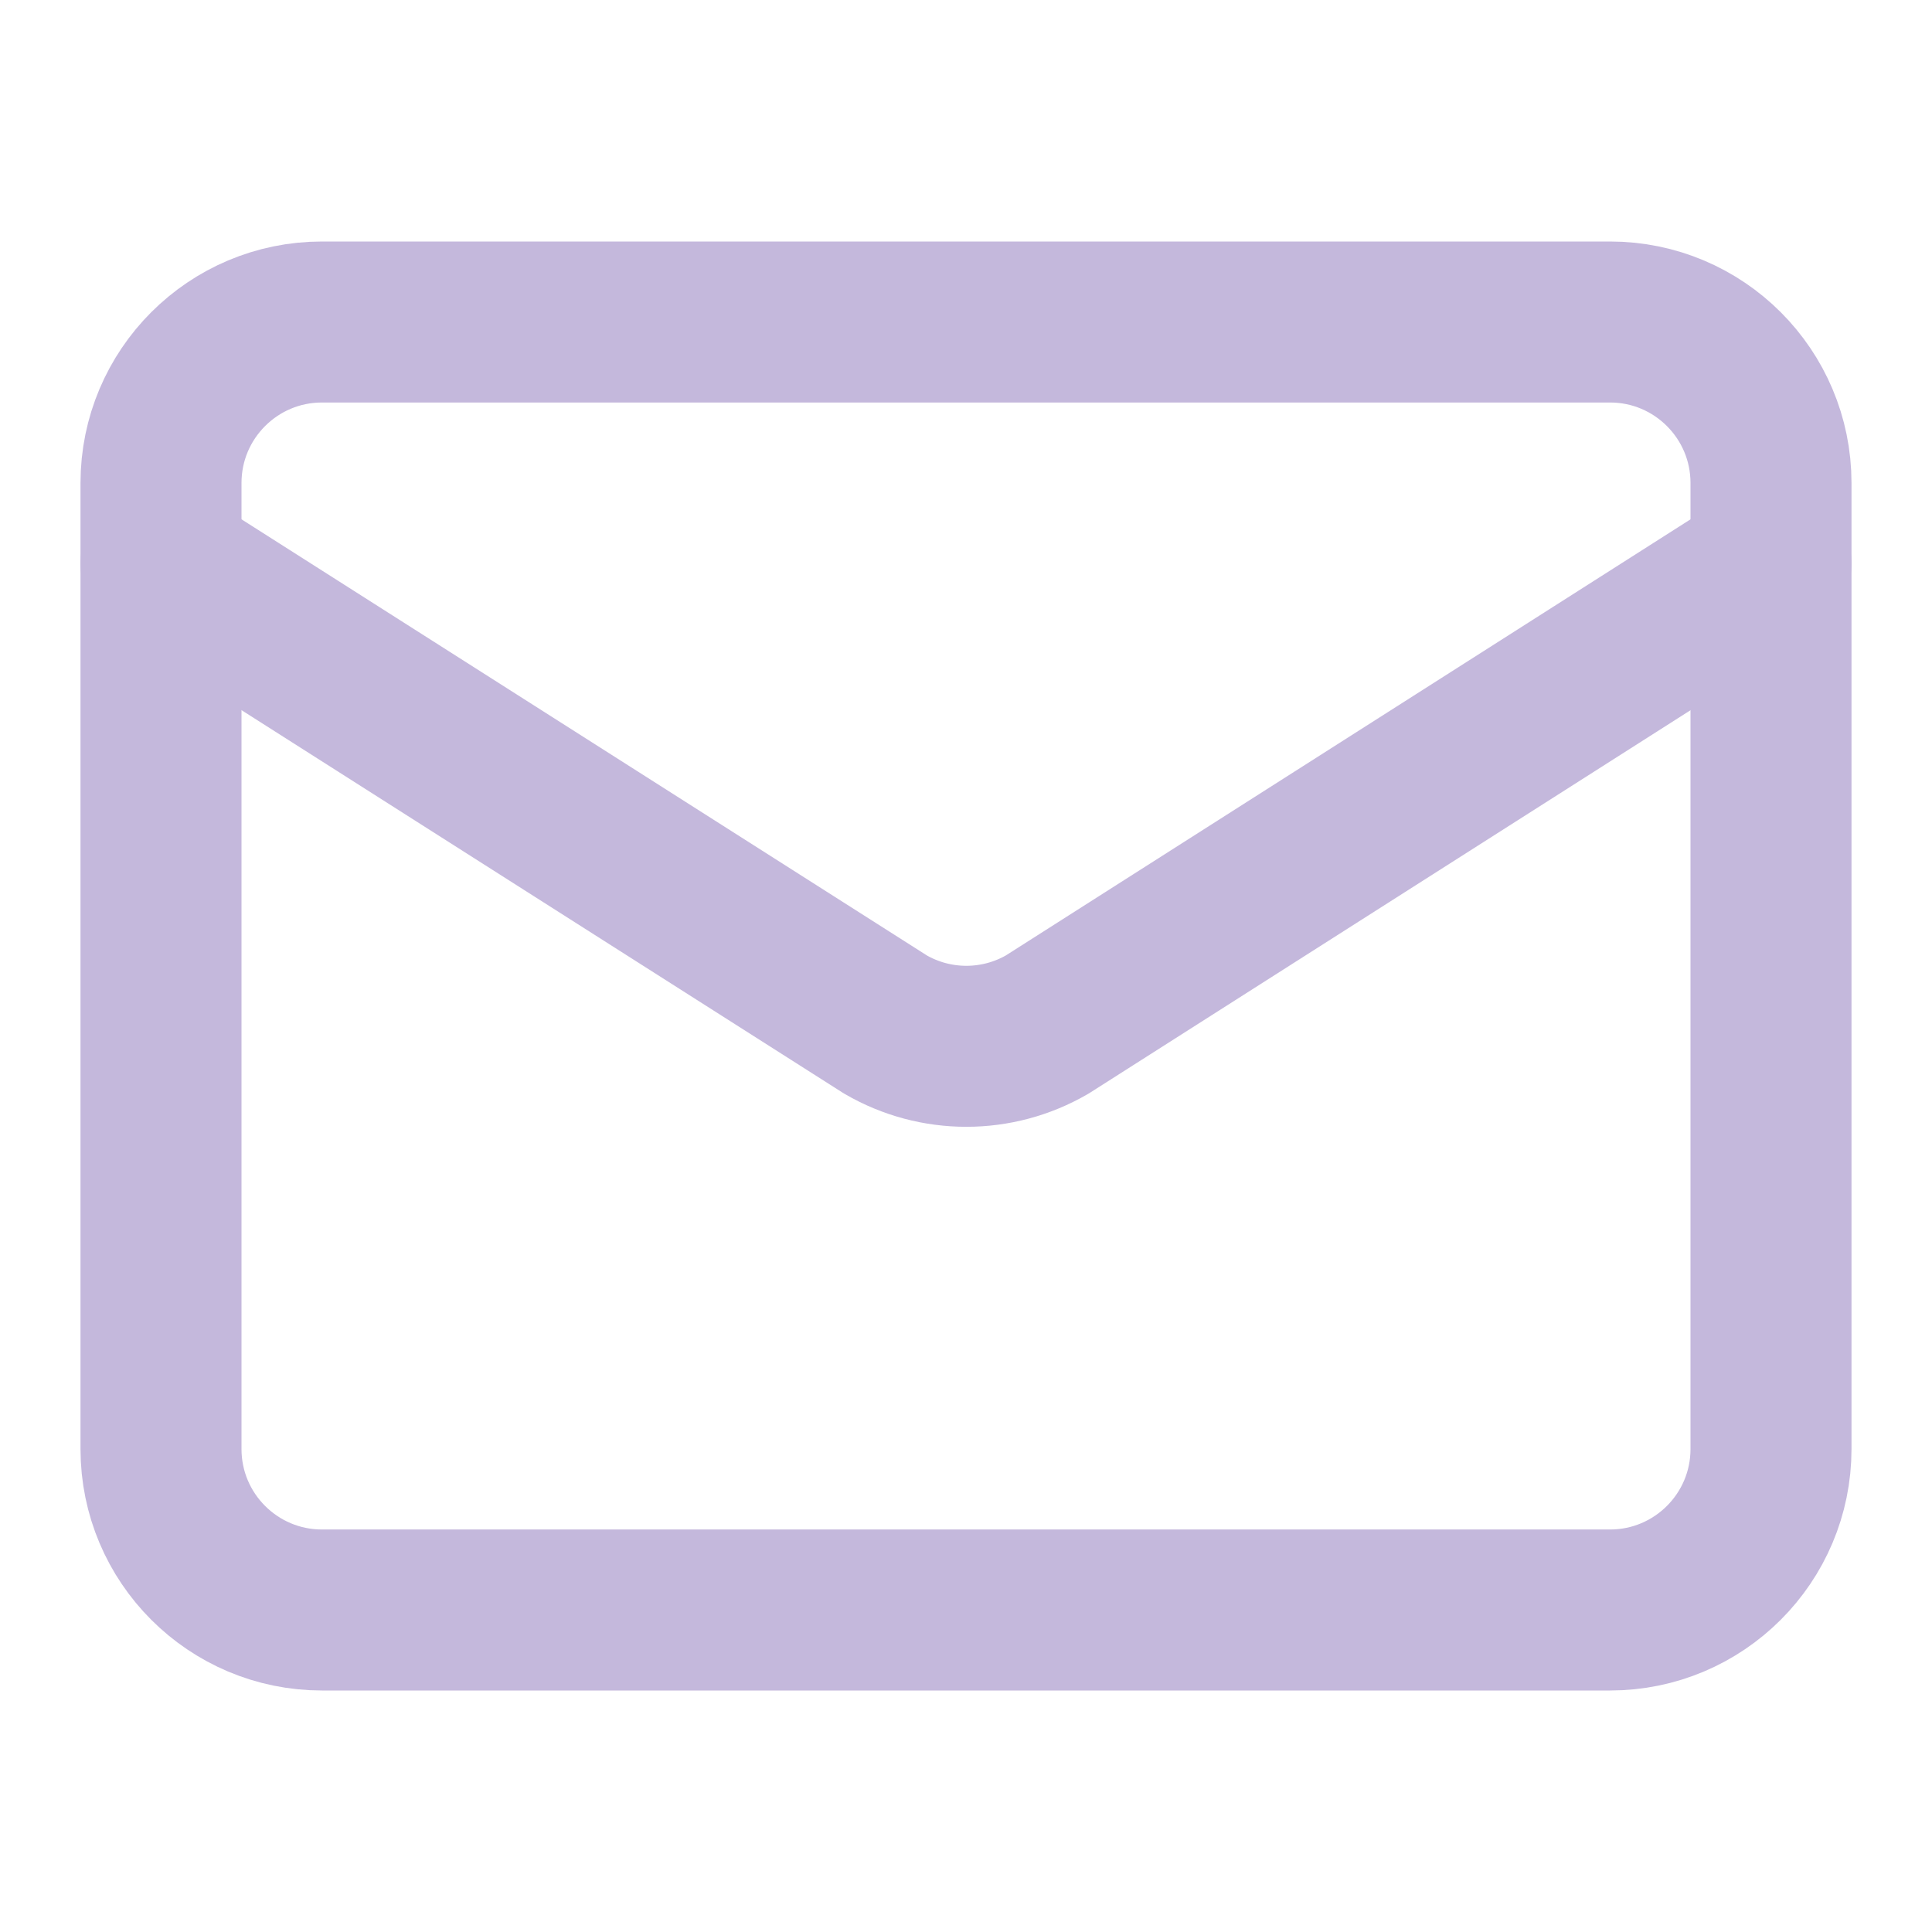
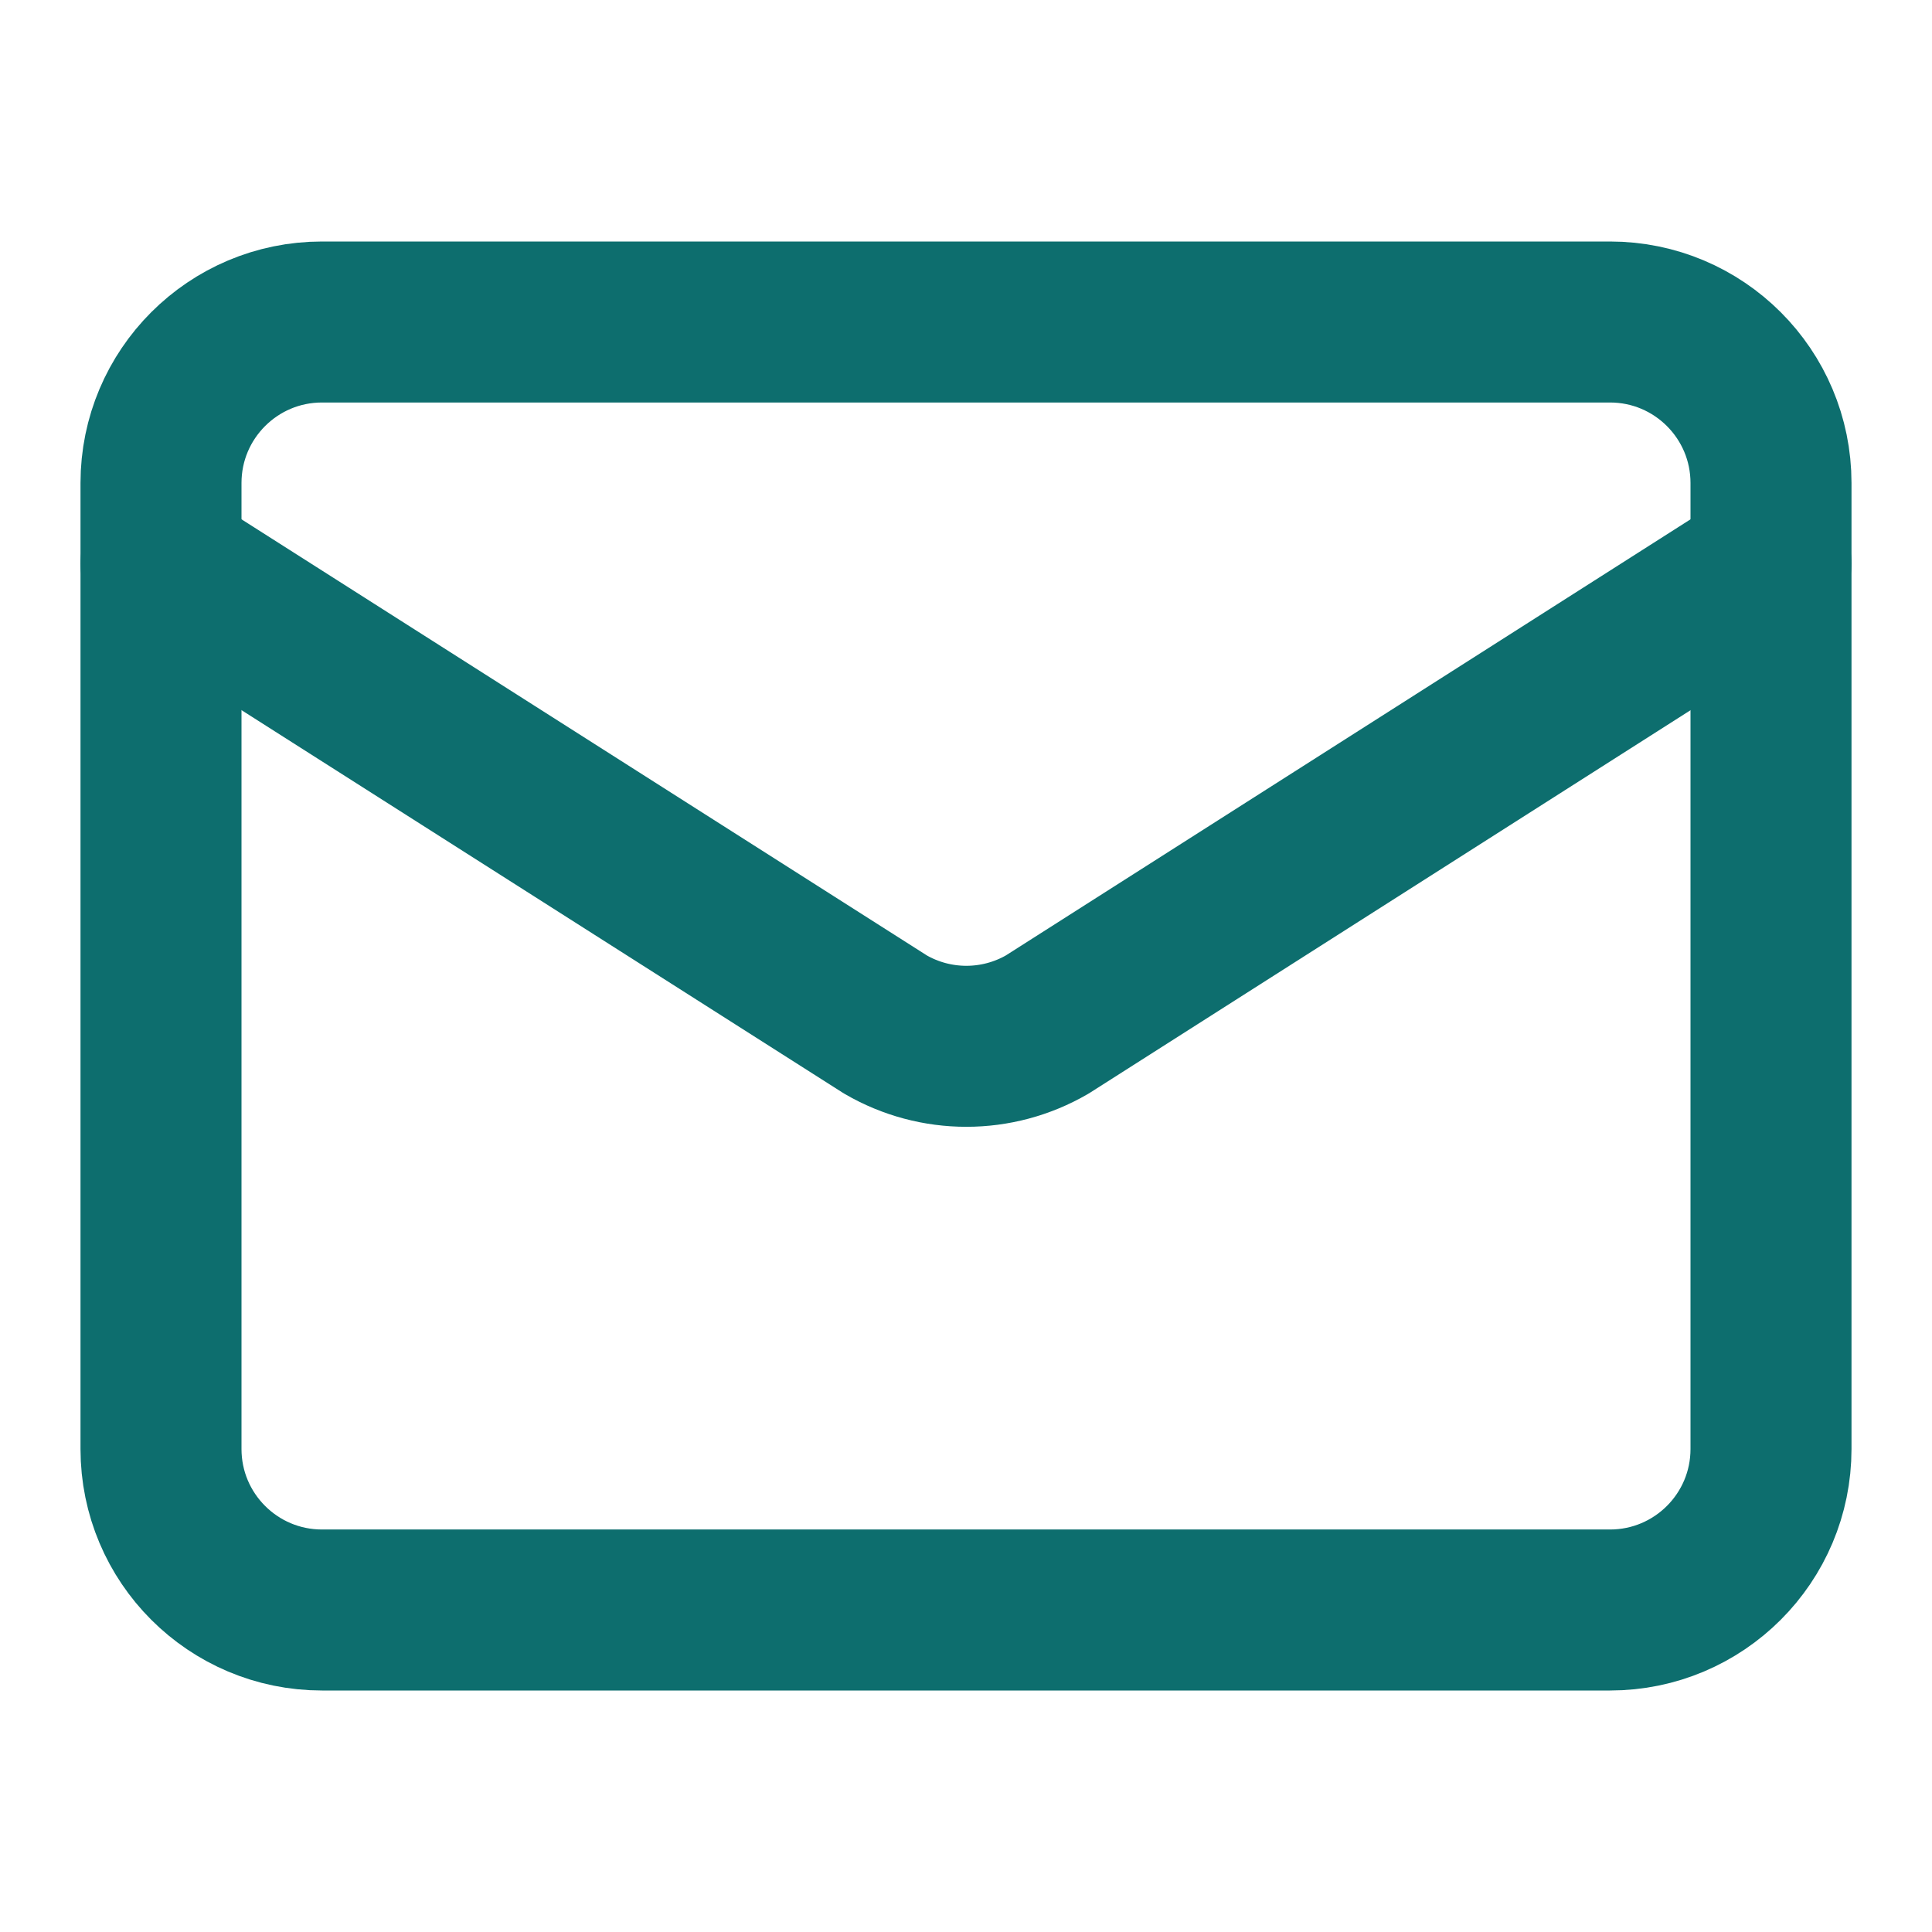
- <svg xmlns="http://www.w3.org/2000/svg" width="24" height="24" viewBox="0 0 24 24" fill="none" stroke="#c4b8dc" stroke-width="2" stroke-linecap="round" stroke-linejoin="round">
+ <svg xmlns="http://www.w3.org/2000/svg" width="24" height="24" viewBox="0 0 24 24" fill="none" stroke="#0D6E6E" stroke-width="2" stroke-linecap="round" stroke-linejoin="round">
  <path d="m22 7-8.991 5.727a2 2 0 0 1-2.009 0L2 7" />
  <rect x="2" y="4" width="20" height="16" rx="2" />
</svg>
